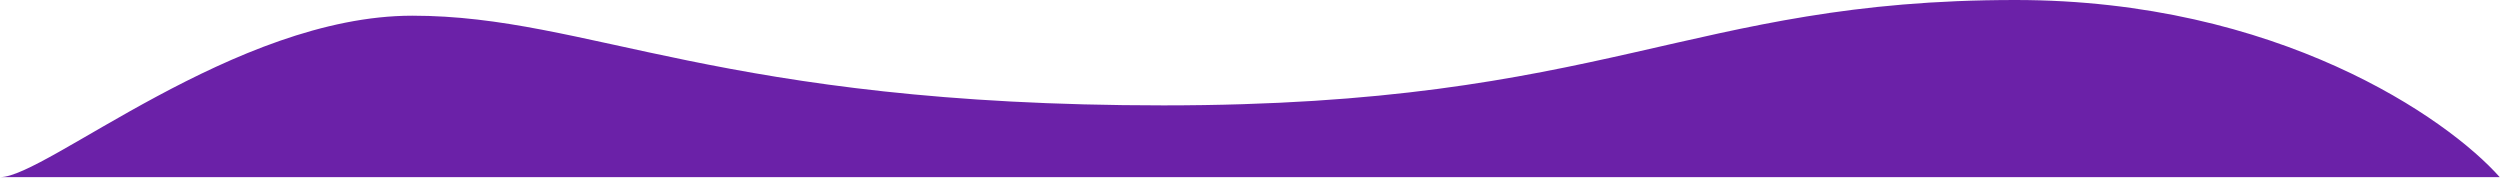
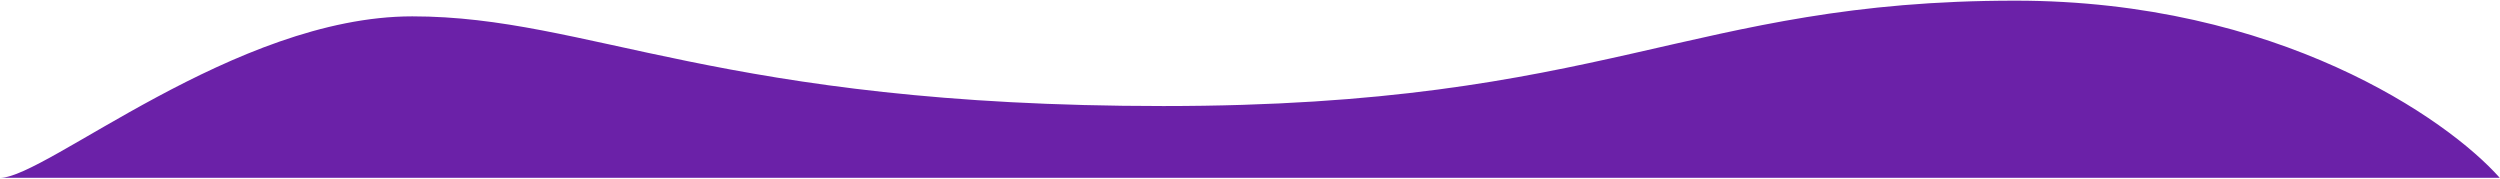
- <svg xmlns="http://www.w3.org/2000/svg" width="2230" height="158" viewBox="0 0 2230 158" fill="none">
-   <path d="M2229.75 158H0.25C40.75 158 209.75 14 367.75 14C525.75 14 641.75 94 1037.75 94C1433.75 94 1505.75 0 1797.75 0C2031.35 0 2183.08 105.333 2229.75 158Z" fill="#6B21A8" />
+ <svg xmlns="http://www.w3.org/2000/svg" width="2230" height="159" viewBox="0 0 2230 159" fill="none">
+   <path d="M2229.75 158.59H0.25C40.75 158.59 209.75 14.59 367.75 14.59C525.75 14.59 641.75 94.59 1037.75 94.59C1433.75 94.59 1505.75 0.59 1797.75 0.59C2031.35 0.59 2183.08 105.923 2229.75 158.59Z" fill="#6B21A8" />
</svg>
